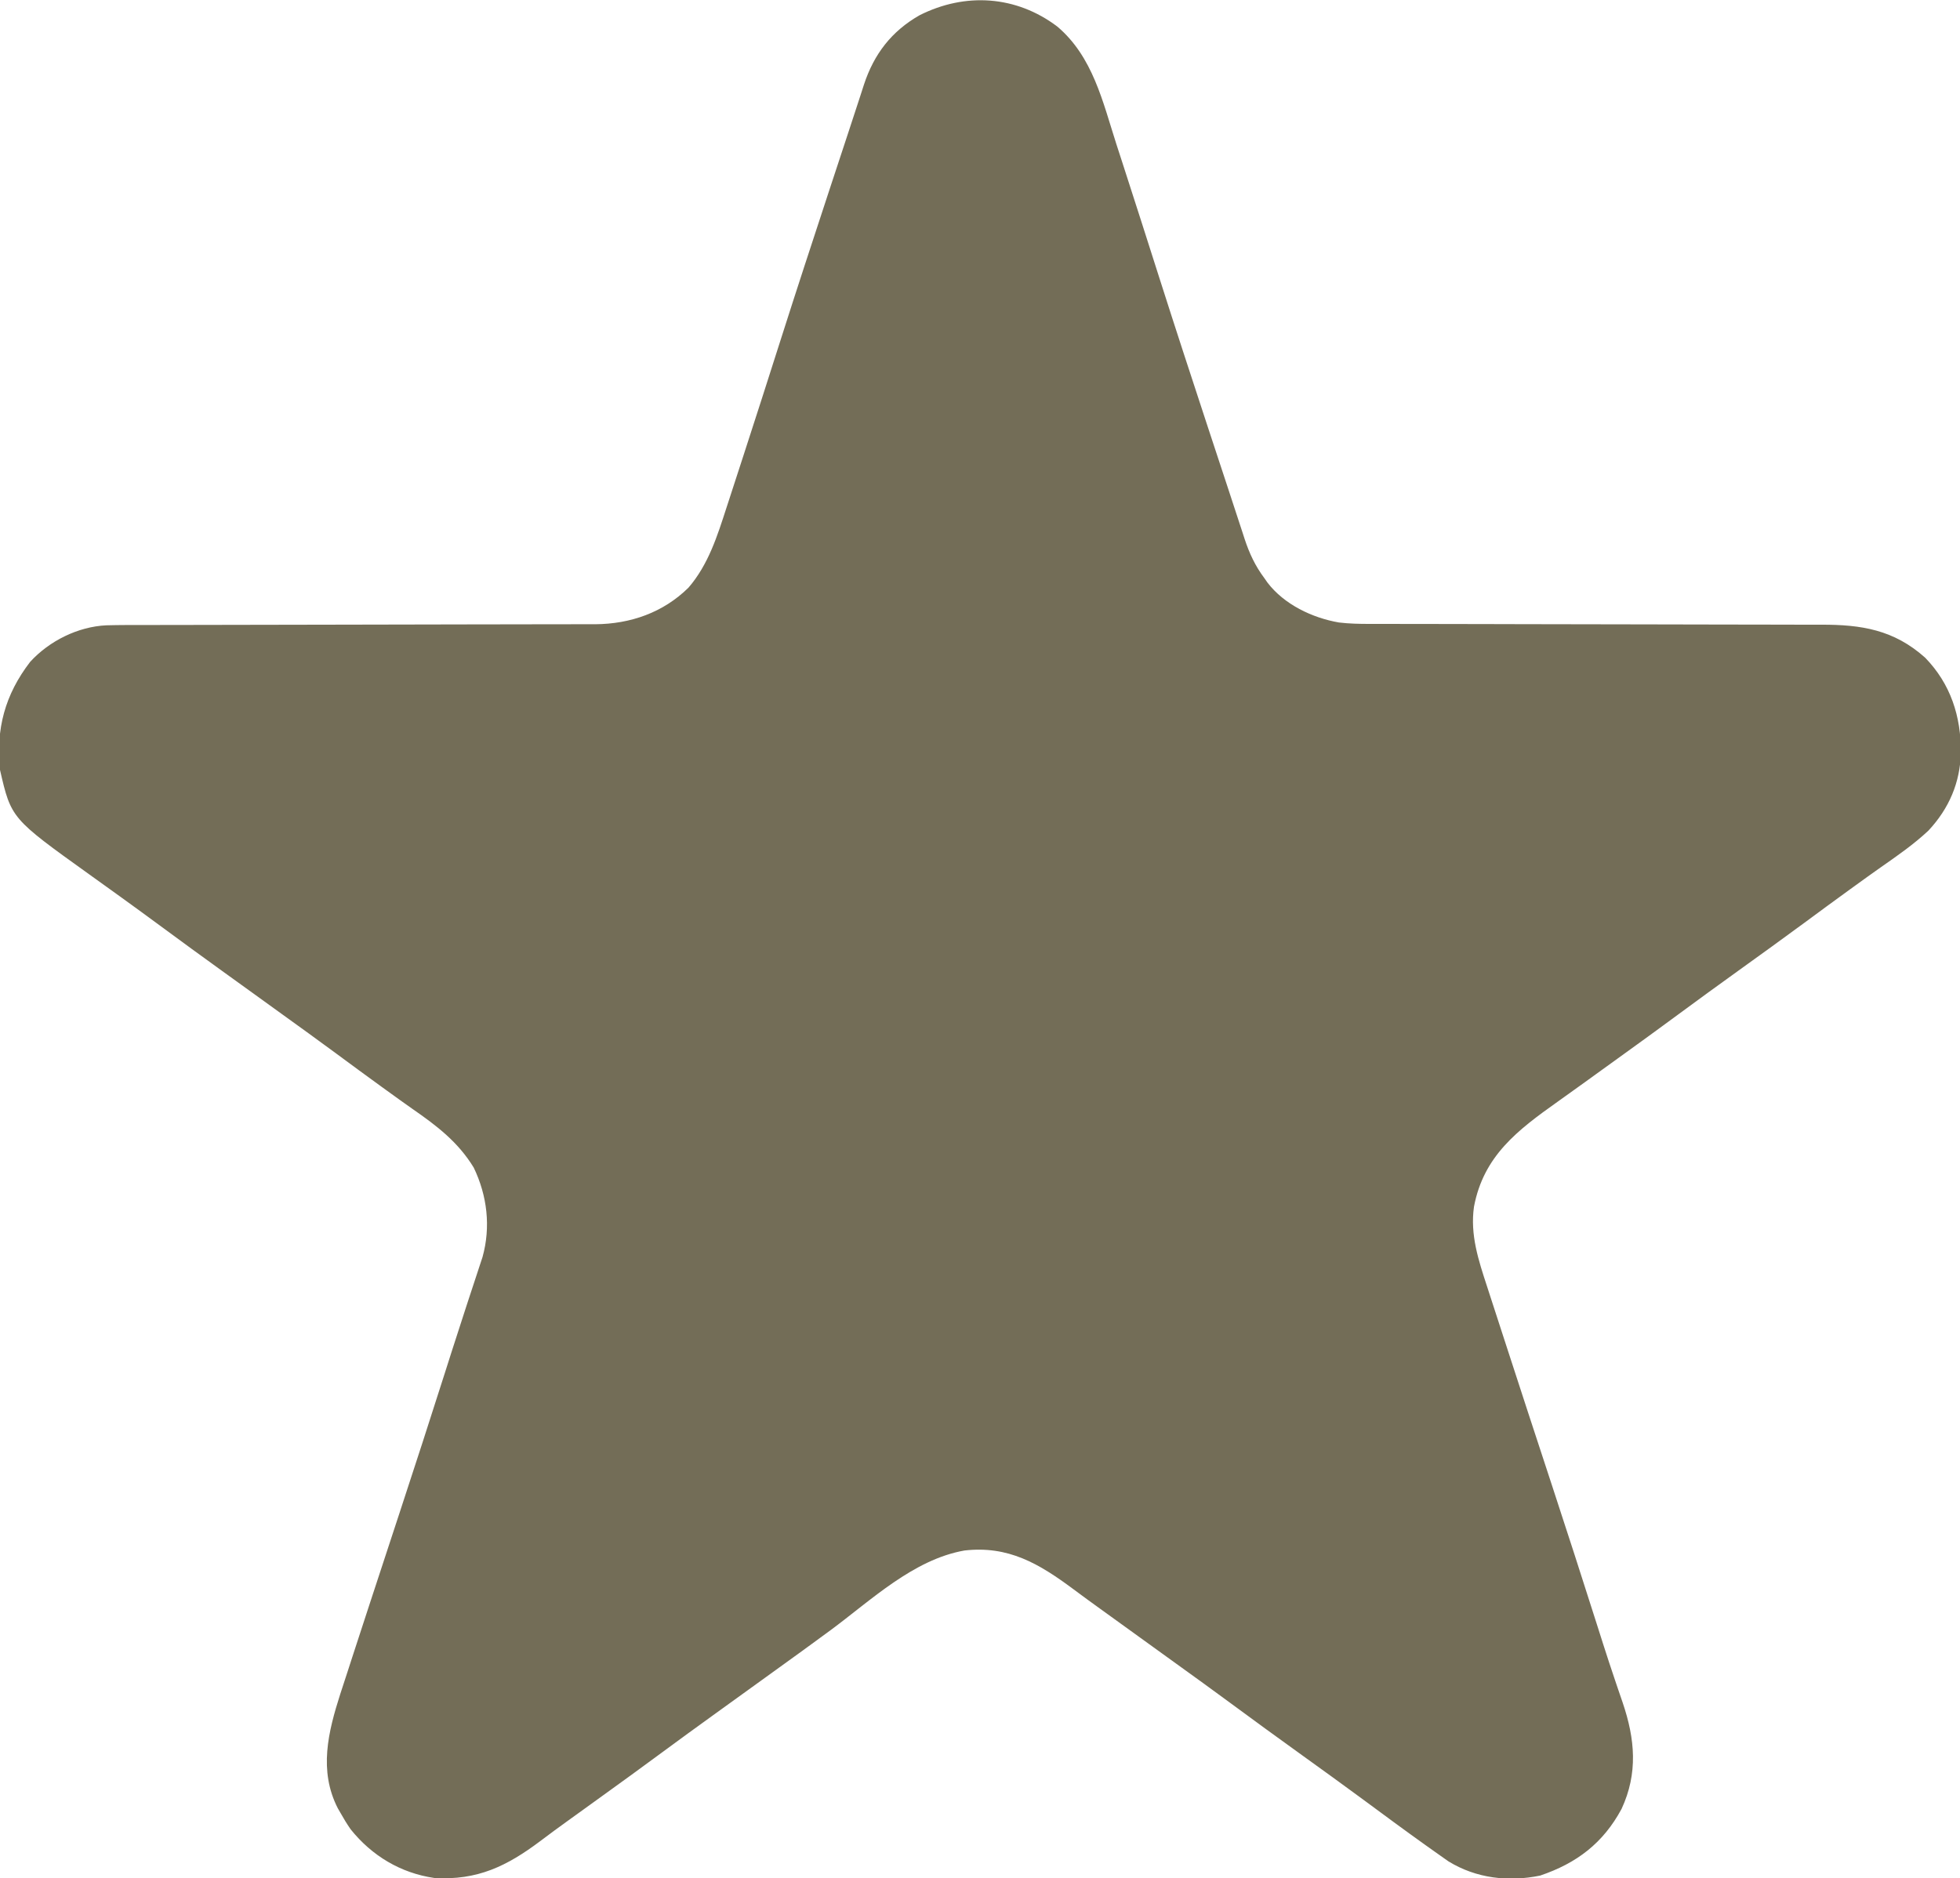
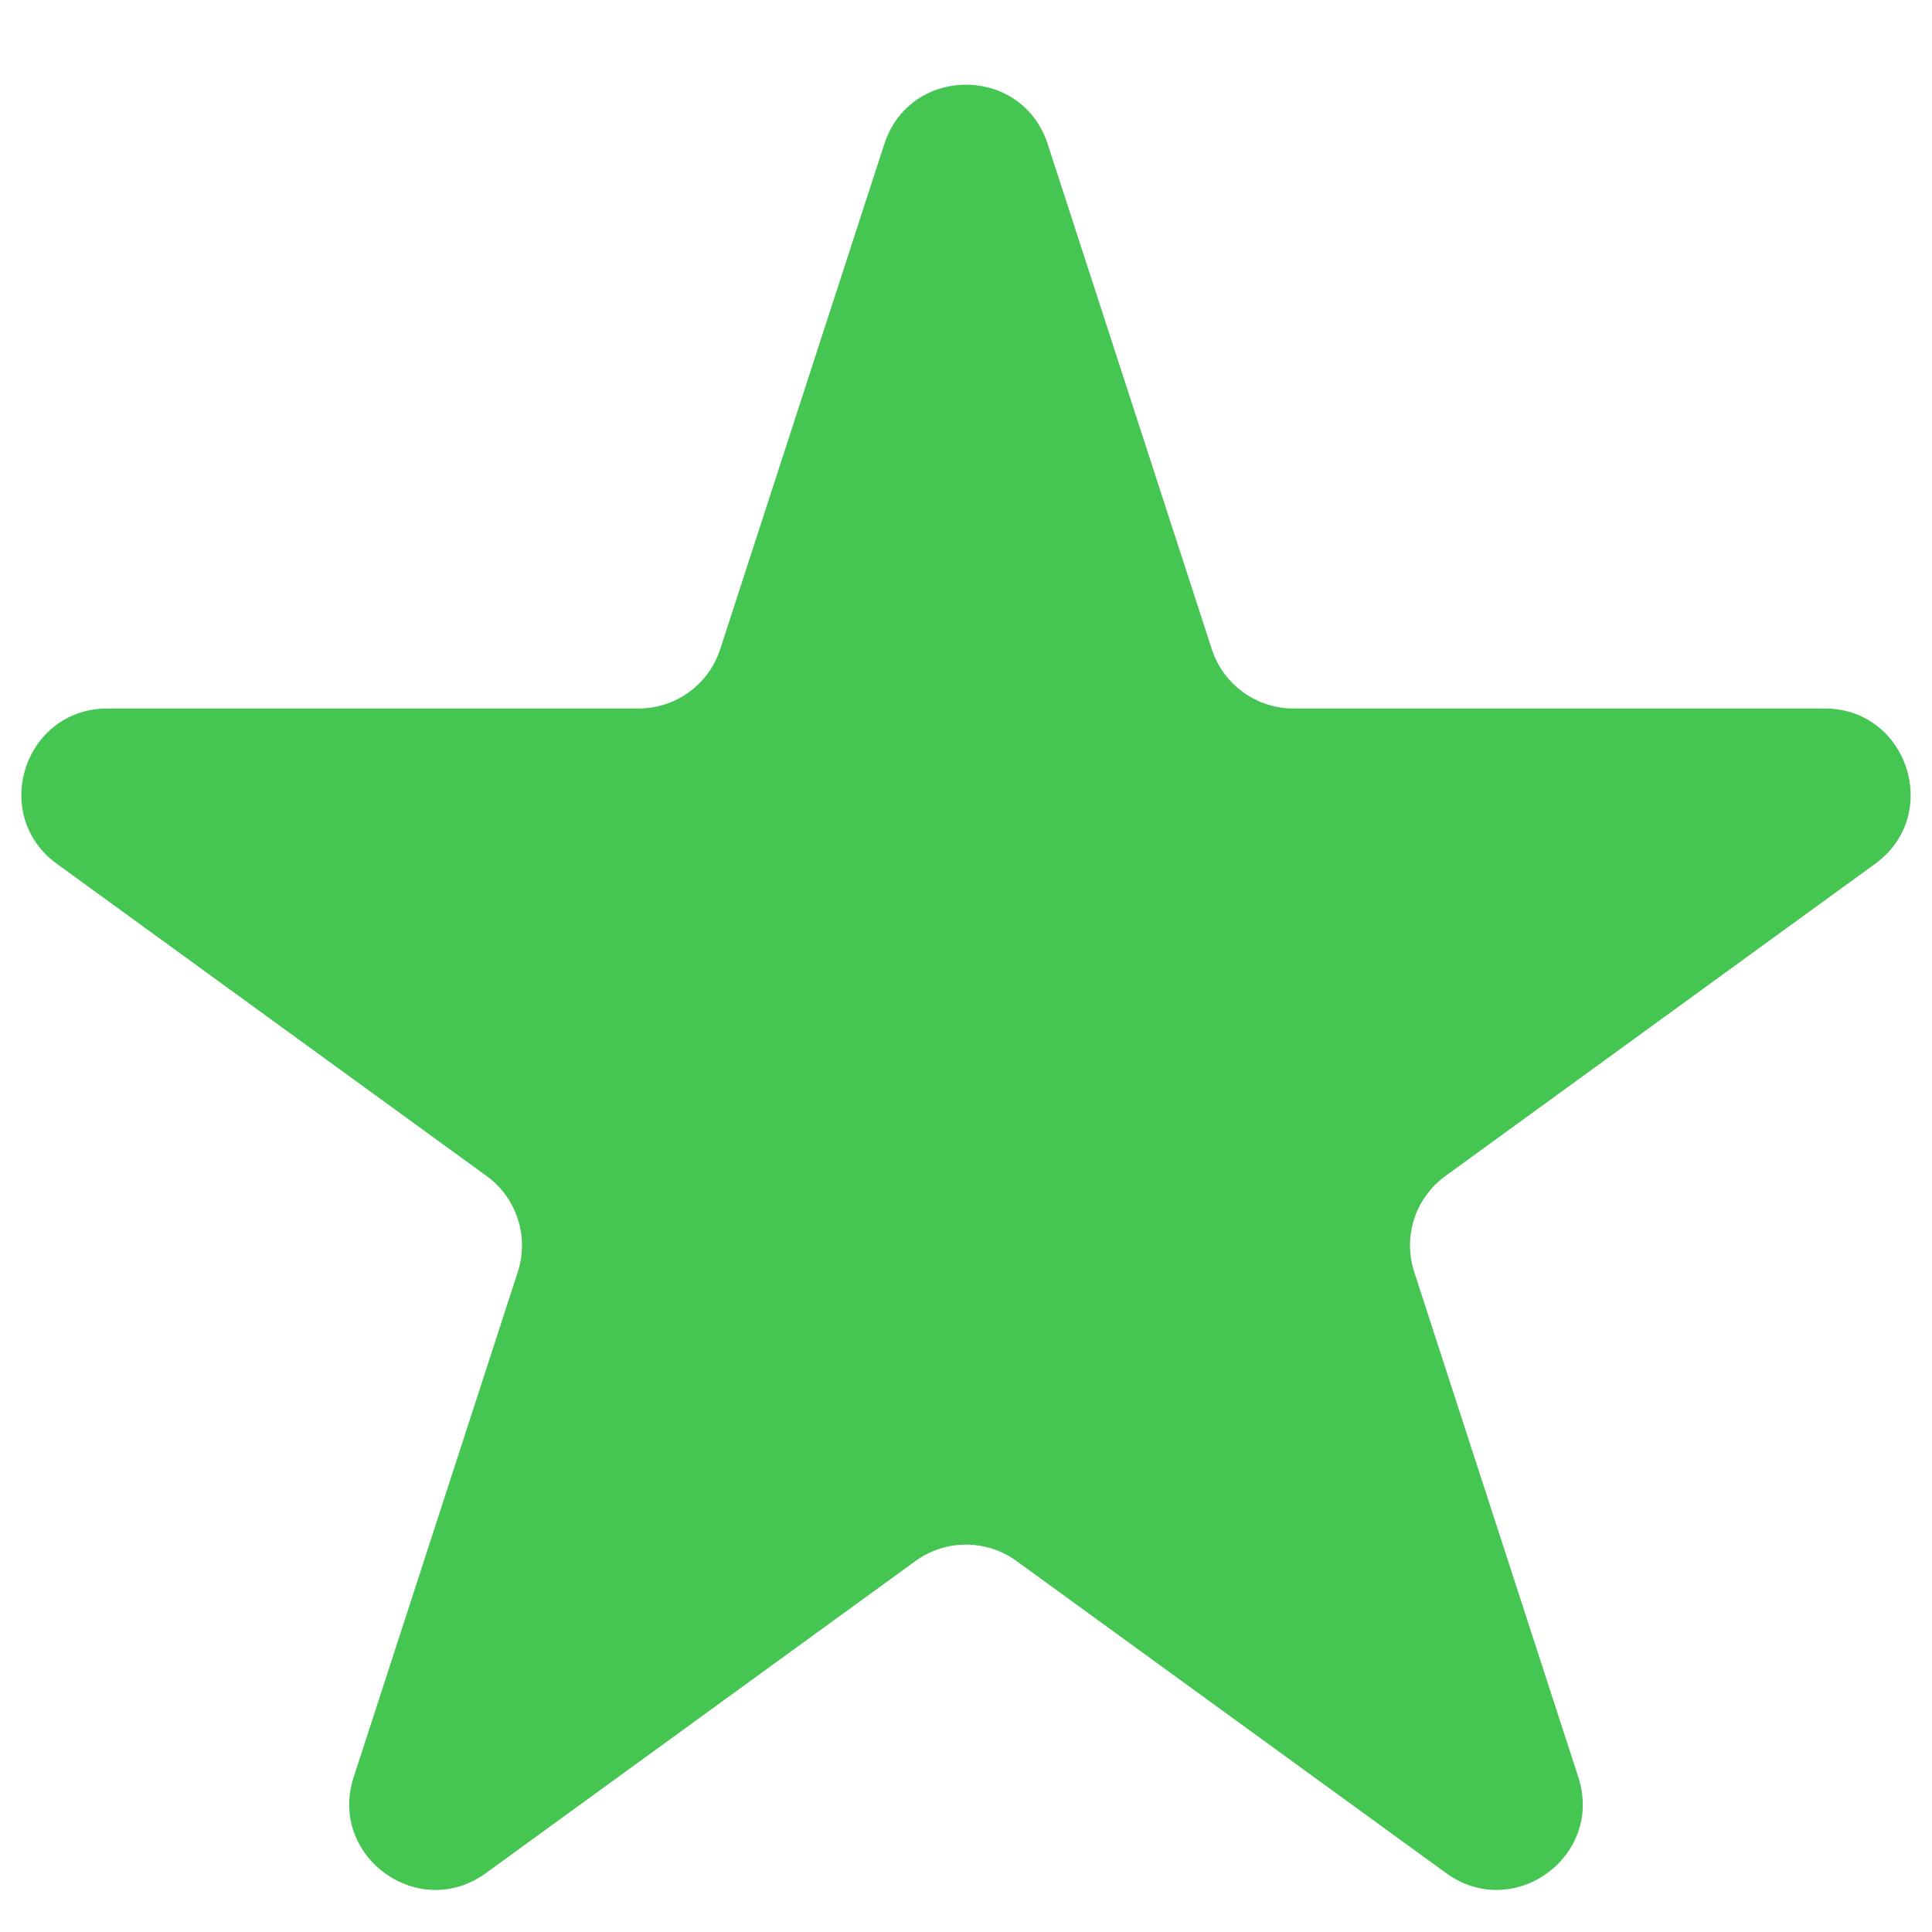
- <svg xmlns="http://www.w3.org/2000/svg" version="1.1" width="817" height="783">
-   <path d="M0 0 C14.81 12.549 18.927 31.31 24.652 49.117 C25.454 51.589 26.255 54.06 27.058 56.531 C32.394 72.988 37.657 89.469 42.908 105.953 C49.271 125.921 55.793 145.835 62.34 165.742 C62.588 166.497 62.836 167.253 63.092 168.031 C65.874 176.49 68.66 184.948 71.454 193.403 C72.781 197.419 74.097 201.438 75.407 205.459 C76.028 207.352 76.649 209.244 77.27 211.137 C77.536 211.962 77.802 212.787 78.077 213.638 C80.041 219.601 82.489 224.881 86.277 229.93 C86.713 230.555 87.149 231.18 87.598 231.824 C94.558 240.953 106.253 246.544 117.389 248.467 C121.694 248.979 125.871 249.07 130.201 249.061 C131.076 249.063 131.952 249.065 132.854 249.067 C135.775 249.073 138.696 249.072 141.618 249.072 C143.718 249.075 145.817 249.078 147.917 249.082 C152.434 249.09 156.951 249.095 161.468 249.098 C168.617 249.104 175.766 249.121 182.915 249.14 C185.365 249.146 187.816 249.152 190.266 249.159 C192.106 249.163 192.106 249.163 193.984 249.168 C210.622 249.21 227.26 249.243 243.899 249.256 C255.129 249.264 266.36 249.287 277.591 249.325 C283.529 249.345 289.467 249.357 295.405 249.352 C300.994 249.347 306.583 249.361 312.172 249.389 C314.216 249.396 316.261 249.396 318.305 249.389 C335.137 249.335 348.735 251.485 361.754 263.148 C372.426 274.142 376.709 287.649 376.641 302.656 C376.369 315.215 371.703 326.056 363.094 335.266 C356.97 340.997 350.123 345.753 343.259 350.539 C339.678 353.052 336.135 355.617 332.59 358.18 C331.835 358.725 331.08 359.27 330.303 359.831 C323.968 364.413 317.675 369.051 311.386 373.696 C302.326 380.382 293.187 386.957 284.048 393.534 C275.591 399.622 267.158 405.738 258.777 411.93 C250.398 418.12 241.966 424.234 233.511 430.321 C231.267 431.937 229.024 433.556 226.781 435.176 C226.038 435.713 225.294 436.25 224.528 436.803 C223.033 437.884 221.539 438.965 220.045 440.046 C216.208 442.822 212.361 445.583 208.496 448.32 C191.832 460.152 177.684 470.883 173.688 492.055 C172.018 503.76 175.571 514.408 179.18 525.43 C179.764 527.236 179.764 527.236 180.359 529.078 C181.417 532.349 182.482 535.617 183.549 538.885 C184.448 541.644 185.342 544.404 186.237 547.165 C192.845 567.551 199.52 587.915 206.208 608.275 C212.519 627.485 218.731 646.724 224.853 665.995 C225.456 667.893 226.06 669.79 226.664 671.688 C226.955 672.602 227.245 673.516 227.545 674.458 C229.138 679.448 230.772 684.421 232.453 689.381 C232.817 690.456 233.18 691.531 233.554 692.638 C234.252 694.693 234.954 696.746 235.662 698.797 C240.818 713.985 242.114 728.245 235.215 743.117 C227.536 757.409 216.496 765.775 201.277 770.93 C188.082 773.655 174.62 772.118 163.027 764.992 C161.093 763.663 159.179 762.305 157.277 760.93 C155.939 759.979 154.601 759.028 153.262 758.078 C144.566 751.871 135.98 745.512 127.387 739.164 C119.064 733.021 110.674 726.972 102.277 720.93 C92.272 713.729 82.3 706.487 72.385 699.163 C64.801 693.565 57.161 688.046 49.511 682.539 C45.764 679.84 42.021 677.134 38.277 674.43 C36.777 673.346 35.277 672.263 33.777 671.18 C24.777 664.68 24.777 664.68 22.526 663.053 C21.032 661.975 19.538 660.898 18.043 659.822 C14.183 657.043 10.344 654.242 6.531 651.398 C-7.629 640.886 -20.386 633.295 -38.719 635.398 C-60.056 639.172 -77.637 656.156 -94.613 668.695 C-102.198 674.293 -109.838 679.813 -117.489 685.321 C-121.236 688.02 -124.979 690.725 -128.723 693.43 C-133.209 696.671 -137.696 699.911 -142.188 703.145 C-149.897 708.698 -157.58 714.284 -165.223 719.93 C-173.602 726.12 -182.034 732.234 -190.489 738.321 C-193.485 740.479 -196.479 742.641 -199.472 744.804 C-200.967 745.884 -202.464 746.962 -203.962 748.037 C-207.808 750.802 -211.623 753.6 -215.398 756.461 C-229.423 767.006 -241.742 773.022 -259.723 771.93 C-273.741 769.865 -285.671 762.71 -294.539 751.668 C-296.066 749.475 -297.421 747.262 -298.723 744.93 C-299.112 744.257 -299.501 743.584 -299.902 742.891 C-307.964 727.179 -303.93 710.988 -298.87 695.174 C-297.89 692.153 -296.9 689.135 -295.91 686.117 C-295.202 683.934 -294.495 681.752 -293.789 679.568 C-291.449 672.35 -289.087 665.14 -286.723 657.93 C-286.3 656.642 -285.878 655.354 -285.456 654.065 C-281.71 642.635 -277.959 631.207 -274.2 619.781 C-267.756 600.196 -261.404 580.584 -255.15 560.938 C-254.525 558.973 -253.899 557.008 -253.273 555.043 C-252.973 554.1 -252.673 553.158 -252.364 552.187 C-250.379 545.96 -248.364 539.745 -246.328 533.535 C-245.934 532.329 -245.934 532.329 -245.531 531.099 C-244.329 527.425 -243.123 523.753 -241.906 520.084 C-241.291 518.208 -241.291 518.208 -240.664 516.293 C-240.133 514.689 -240.133 514.689 -239.592 513.052 C-236.09 500.476 -237.621 487.435 -243.266 475.73 C-249.748 465.095 -258.642 458.316 -268.708 451.336 C-272.305 448.825 -275.856 446.251 -279.41 443.68 C-280.542 442.862 -280.542 442.862 -281.697 442.029 C-288.032 437.447 -294.325 432.809 -300.614 428.163 C-308.199 422.566 -315.838 417.046 -323.489 411.539 C-327.988 408.298 -332.481 405.049 -336.975 401.802 C-340.711 399.104 -344.447 396.407 -348.188 393.715 C-356.702 387.582 -365.175 381.397 -373.615 375.163 C-378.983 371.201 -384.374 367.271 -389.785 363.367 C-390.884 362.574 -390.884 362.574 -392.006 361.765 C-395.833 359.006 -399.664 356.254 -403.5 353.508 C-436.066 330.156 -436.066 330.156 -440.723 309.93 C-442.464 292.88 -438.685 278.586 -428.137 264.867 C-420.144 256.133 -408.23 250.209 -396.407 249.649 C-390.942 249.495 -385.477 249.516 -380.01 249.529 C-377.906 249.523 -375.803 249.516 -373.699 249.508 C-369.184 249.493 -364.669 249.487 -360.154 249.488 C-353.009 249.49 -345.865 249.471 -338.72 249.448 C-324.843 249.407 -310.966 249.389 -297.089 249.372 C-279.426 249.35 -261.762 249.316 -244.099 249.265 C-237.002 249.245 -229.904 249.235 -222.807 249.234 C-218.387 249.231 -213.967 249.22 -209.547 249.207 C-207.503 249.203 -205.46 249.202 -203.416 249.205 C-200.617 249.209 -197.819 249.2 -195.02 249.188 C-193.819 249.194 -193.819 249.194 -192.594 249.2 C-177.927 249.092 -164.26 244.339 -153.723 233.93 C-145.459 224.359 -141.685 212.336 -137.859 200.484 C-137.337 198.885 -137.337 198.885 -136.803 197.253 C-135.667 193.772 -134.539 190.288 -133.41 186.805 C-132.604 184.329 -131.798 181.853 -130.991 179.377 C-125.631 162.907 -120.349 146.413 -115.093 129.909 C-108.71 109.878 -102.166 89.901 -95.598 69.93 C-95.347 69.168 -95.097 68.407 -94.839 67.623 C-92.265 59.795 -89.688 51.969 -87.103 44.146 C-85.668 39.804 -84.243 35.46 -82.833 31.11 C-82.56 30.275 -82.287 29.44 -82.007 28.579 C-81.534 27.133 -81.066 25.685 -80.604 24.235 C-76.412 11.459 -69.082 1.928 -57.406 -4.719 C-38.352 -14.315 -17.139 -12.945 0 0 Z " fill="#736D57" transform="translate(440.7227,11.07031)" />
+ <svg xmlns="http://www.w3.org/2000/svg" width="18" height="18" viewBox="0 0 18 18" fill="none">
+   <path d="M8.239 1.342C8.479 0.605 9.521 0.605 9.761 1.342L11.29 6.048C11.397 6.378 11.704 6.601 12.051 6.601H17C17.774 6.601 18.097 7.593 17.47 8.048L13.466 10.957C13.186 11.16 13.069 11.521 13.176 11.851L14.705 16.558C14.944 17.295 14.101 17.907 13.474 17.452L9.47 14.543C9.19 14.34 8.81 14.34 8.53 14.543L4.526 17.452C3.899 17.907 3.056 17.295 3.295 16.558L4.824 11.851C4.931 11.521 4.814 11.16 4.534 10.957L0.53 8.048C-0.097 7.593 0.226 6.601 1.001 6.601H5.949C6.296 6.601 6.603 6.378 6.71 6.048L8.239 1.342Z" fill="#45C552" />
</svg>
